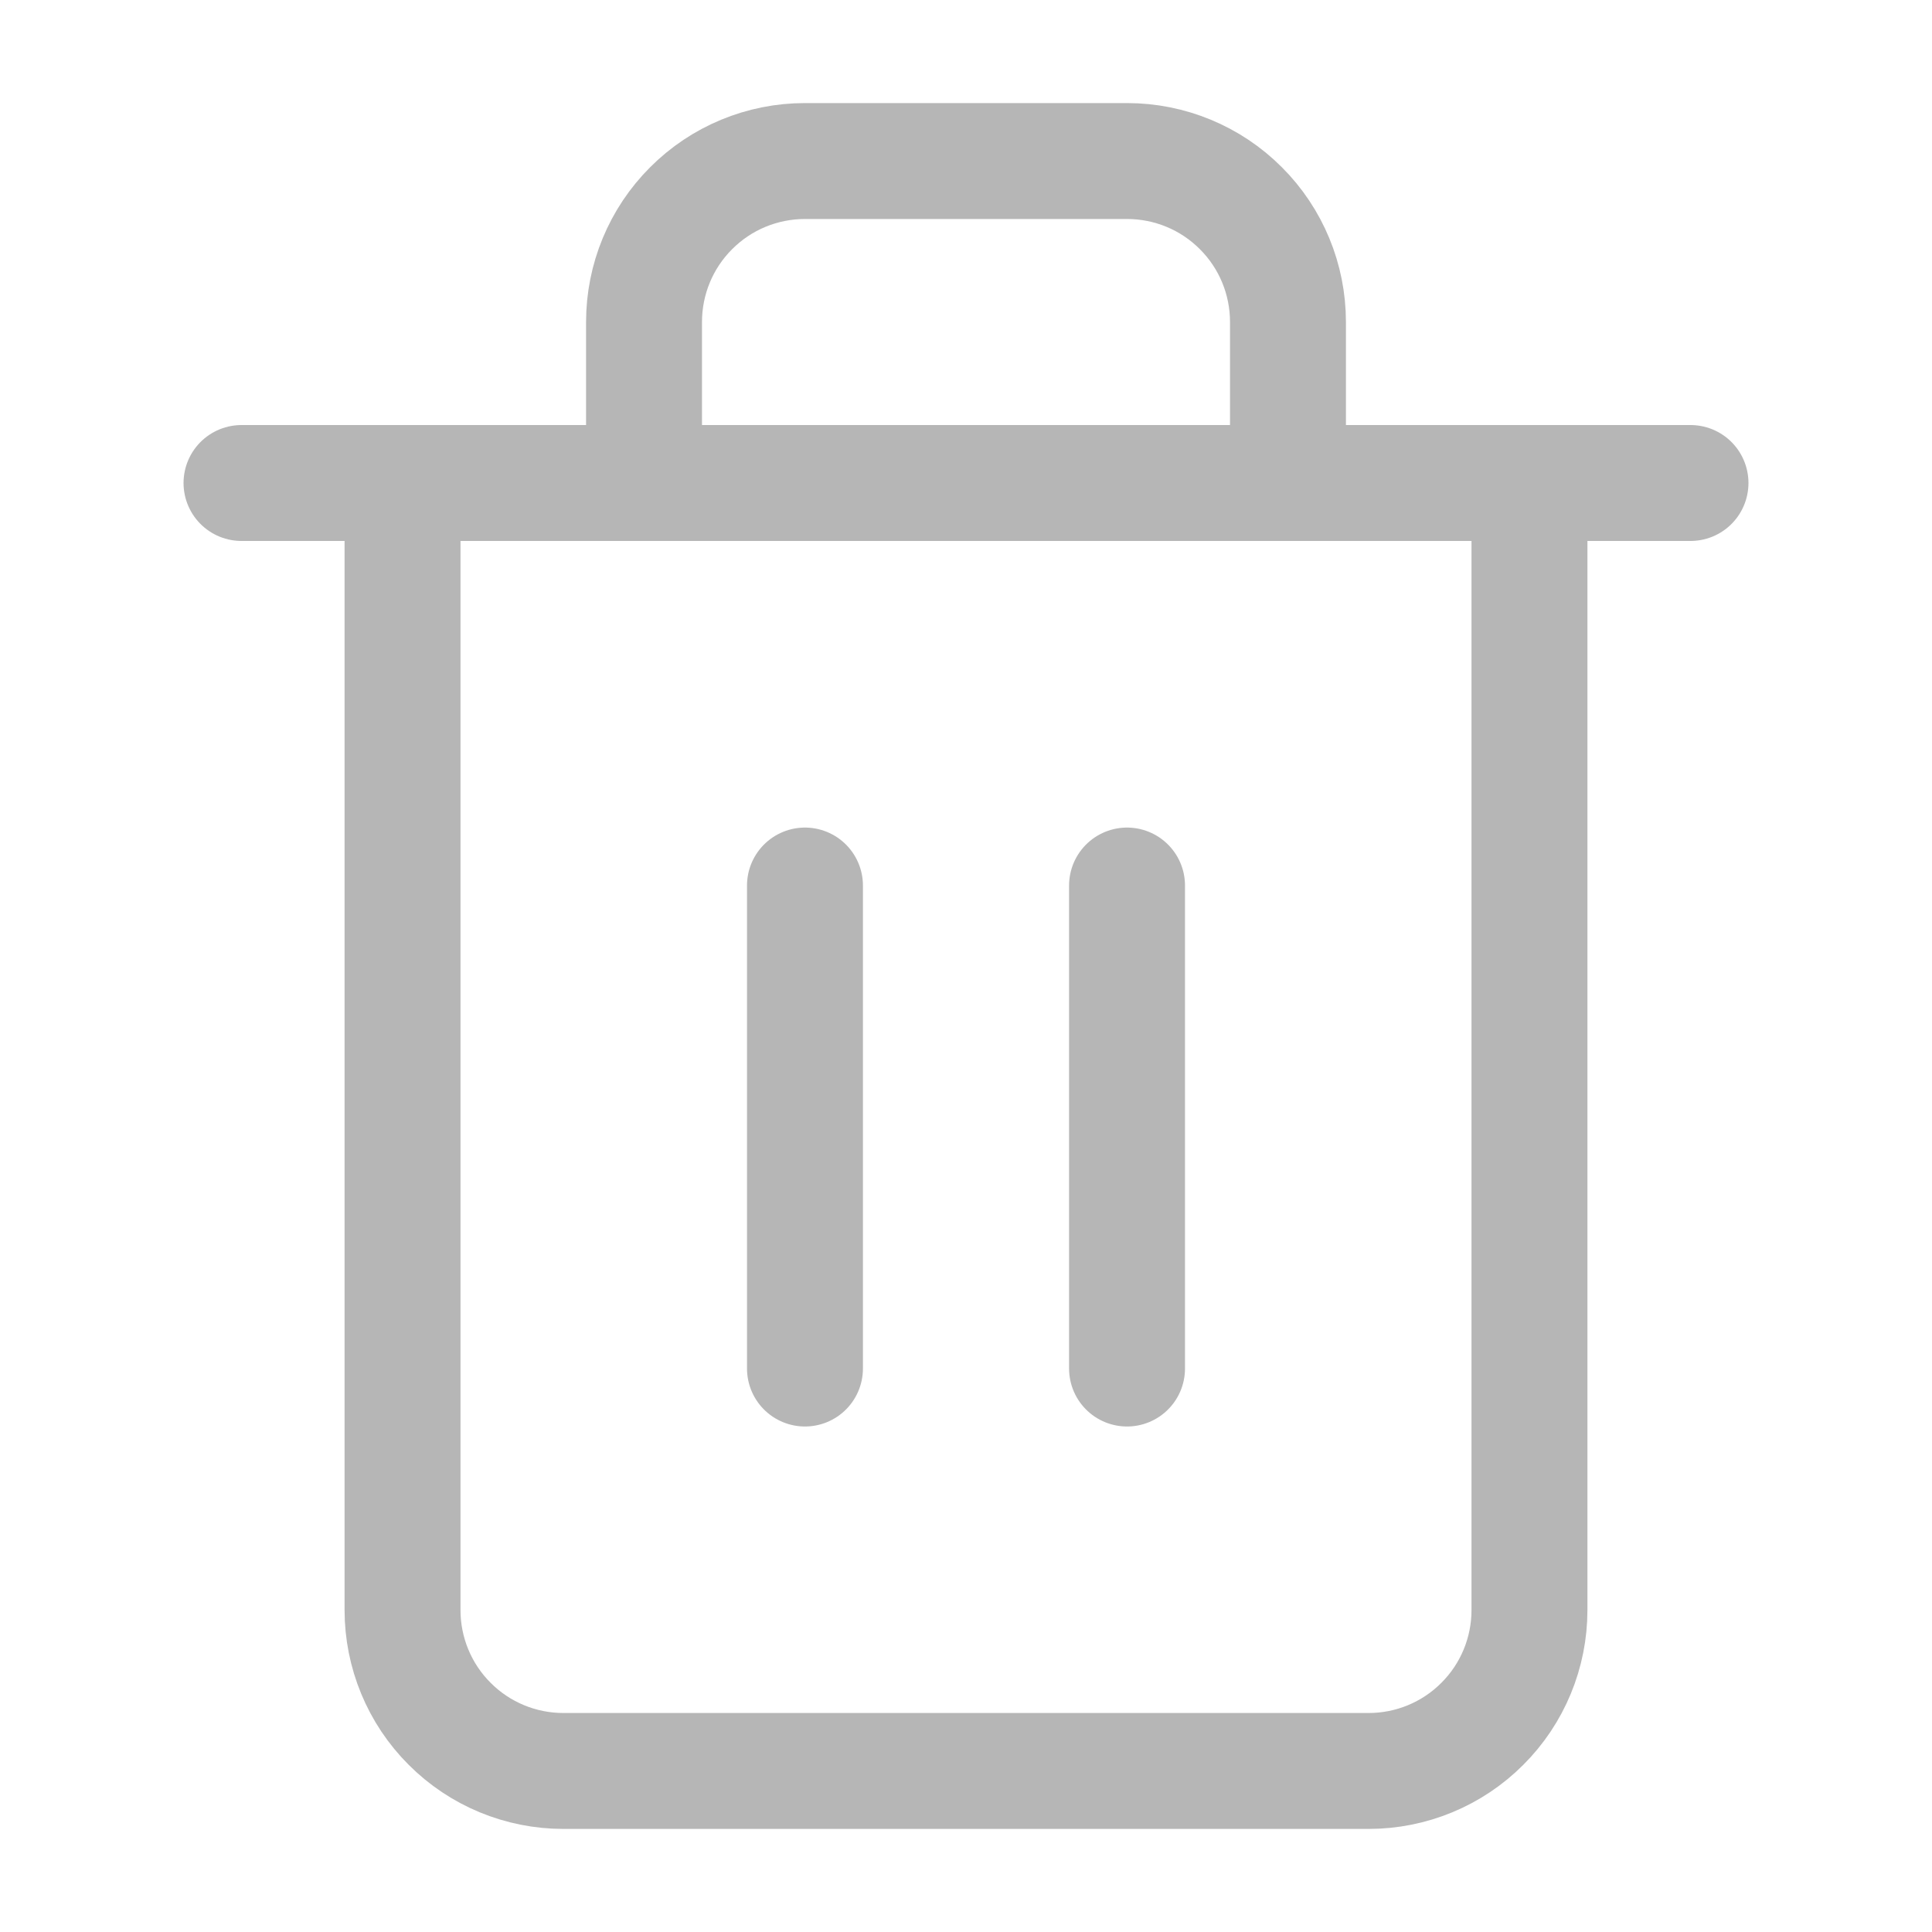
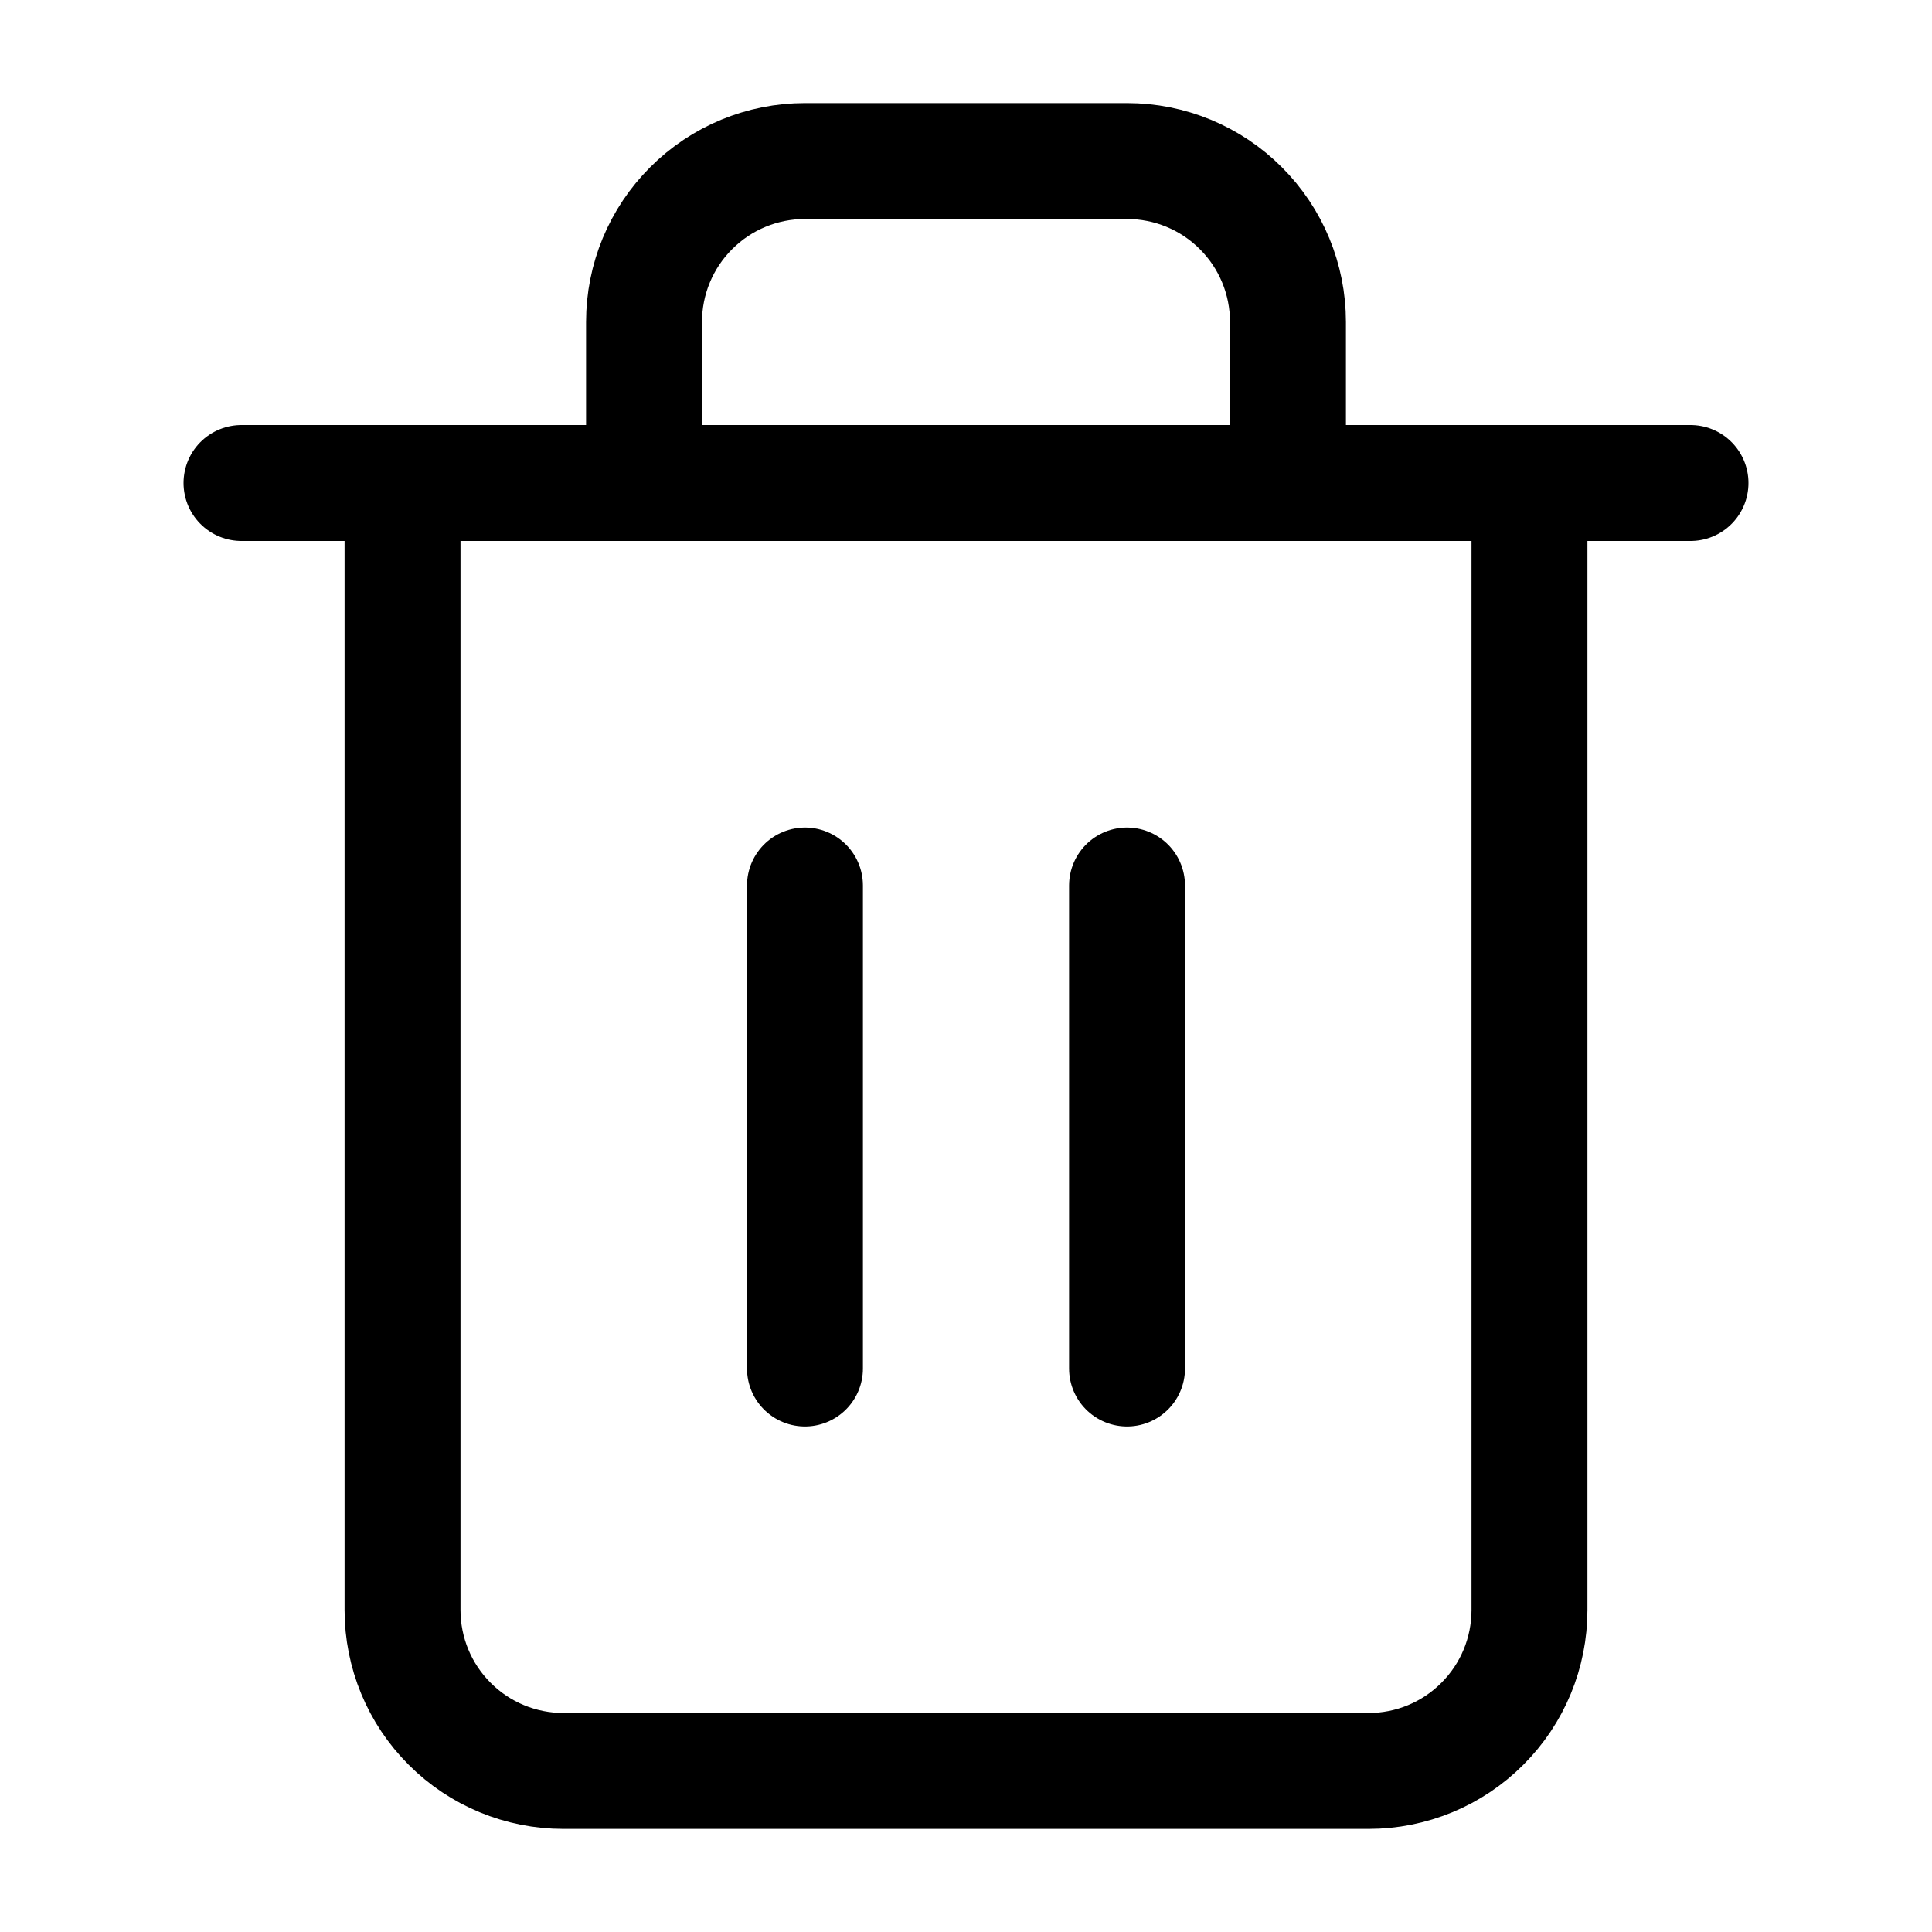
<svg xmlns="http://www.w3.org/2000/svg" width="20" height="20" viewBox="0 0 20 20" fill="none">
-   <path d="M2.5 5H4.167H17.5" stroke="#B6B6B6" stroke-width="1.2" stroke-linecap="round" stroke-linejoin="round" />
-   <path d="M6.667 5V3.333C6.667 2.891 6.842 2.467 7.155 2.155C7.467 1.842 7.891 1.667 8.333 1.667H11.667C12.109 1.667 12.533 1.842 12.845 2.155C13.158 2.467 13.333 2.891 13.333 3.333V5M15.833 5V16.667C15.833 17.109 15.658 17.533 15.345 17.845C15.033 18.158 14.609 18.333 14.167 18.333H5.833C5.391 18.333 4.967 18.158 4.655 17.845C4.342 17.533 4.167 17.109 4.167 16.667V5H15.833Z" stroke="#B6B6B6" stroke-width="1.2" stroke-linecap="round" stroke-linejoin="round" />
-   <path d="M8.333 9.167V14.167" stroke="#B6B6B6" stroke-width="1.2" stroke-linecap="round" stroke-linejoin="round" />
-   <path d="M11.667 9.167V14.167" stroke="#B6B6B6" stroke-width="1.2" stroke-linecap="round" stroke-linejoin="round" />
+   <path d="M2.5 5H4.167H17.5" stroke="black" stroke-width="1.2" stroke-linecap="round" stroke-linejoin="round" />
+   <path d="M6.667 5V3.333C6.667 2.891 6.842 2.467 7.155 2.155C7.467 1.842 7.891 1.667 8.333 1.667H11.667C12.109 1.667 12.533 1.842 12.845 2.155C13.158 2.467 13.333 2.891 13.333 3.333V5M15.833 5V16.667C15.833 17.109 15.658 17.533 15.345 17.845C15.033 18.158 14.609 18.333 14.167 18.333H5.833C5.391 18.333 4.967 18.158 4.655 17.845C4.342 17.533 4.167 17.109 4.167 16.667V5H15.833Z" stroke="black" stroke-width="1.2" stroke-linecap="round" stroke-linejoin="round" />
+   <path d="M8.333 9.167V14.167" stroke="black" stroke-width="1.2" stroke-linecap="round" stroke-linejoin="round" />
+   <path d="M11.667 9.167V14.167" stroke="black" stroke-width="1.2" stroke-linecap="round" stroke-linejoin="round" />
</svg>
